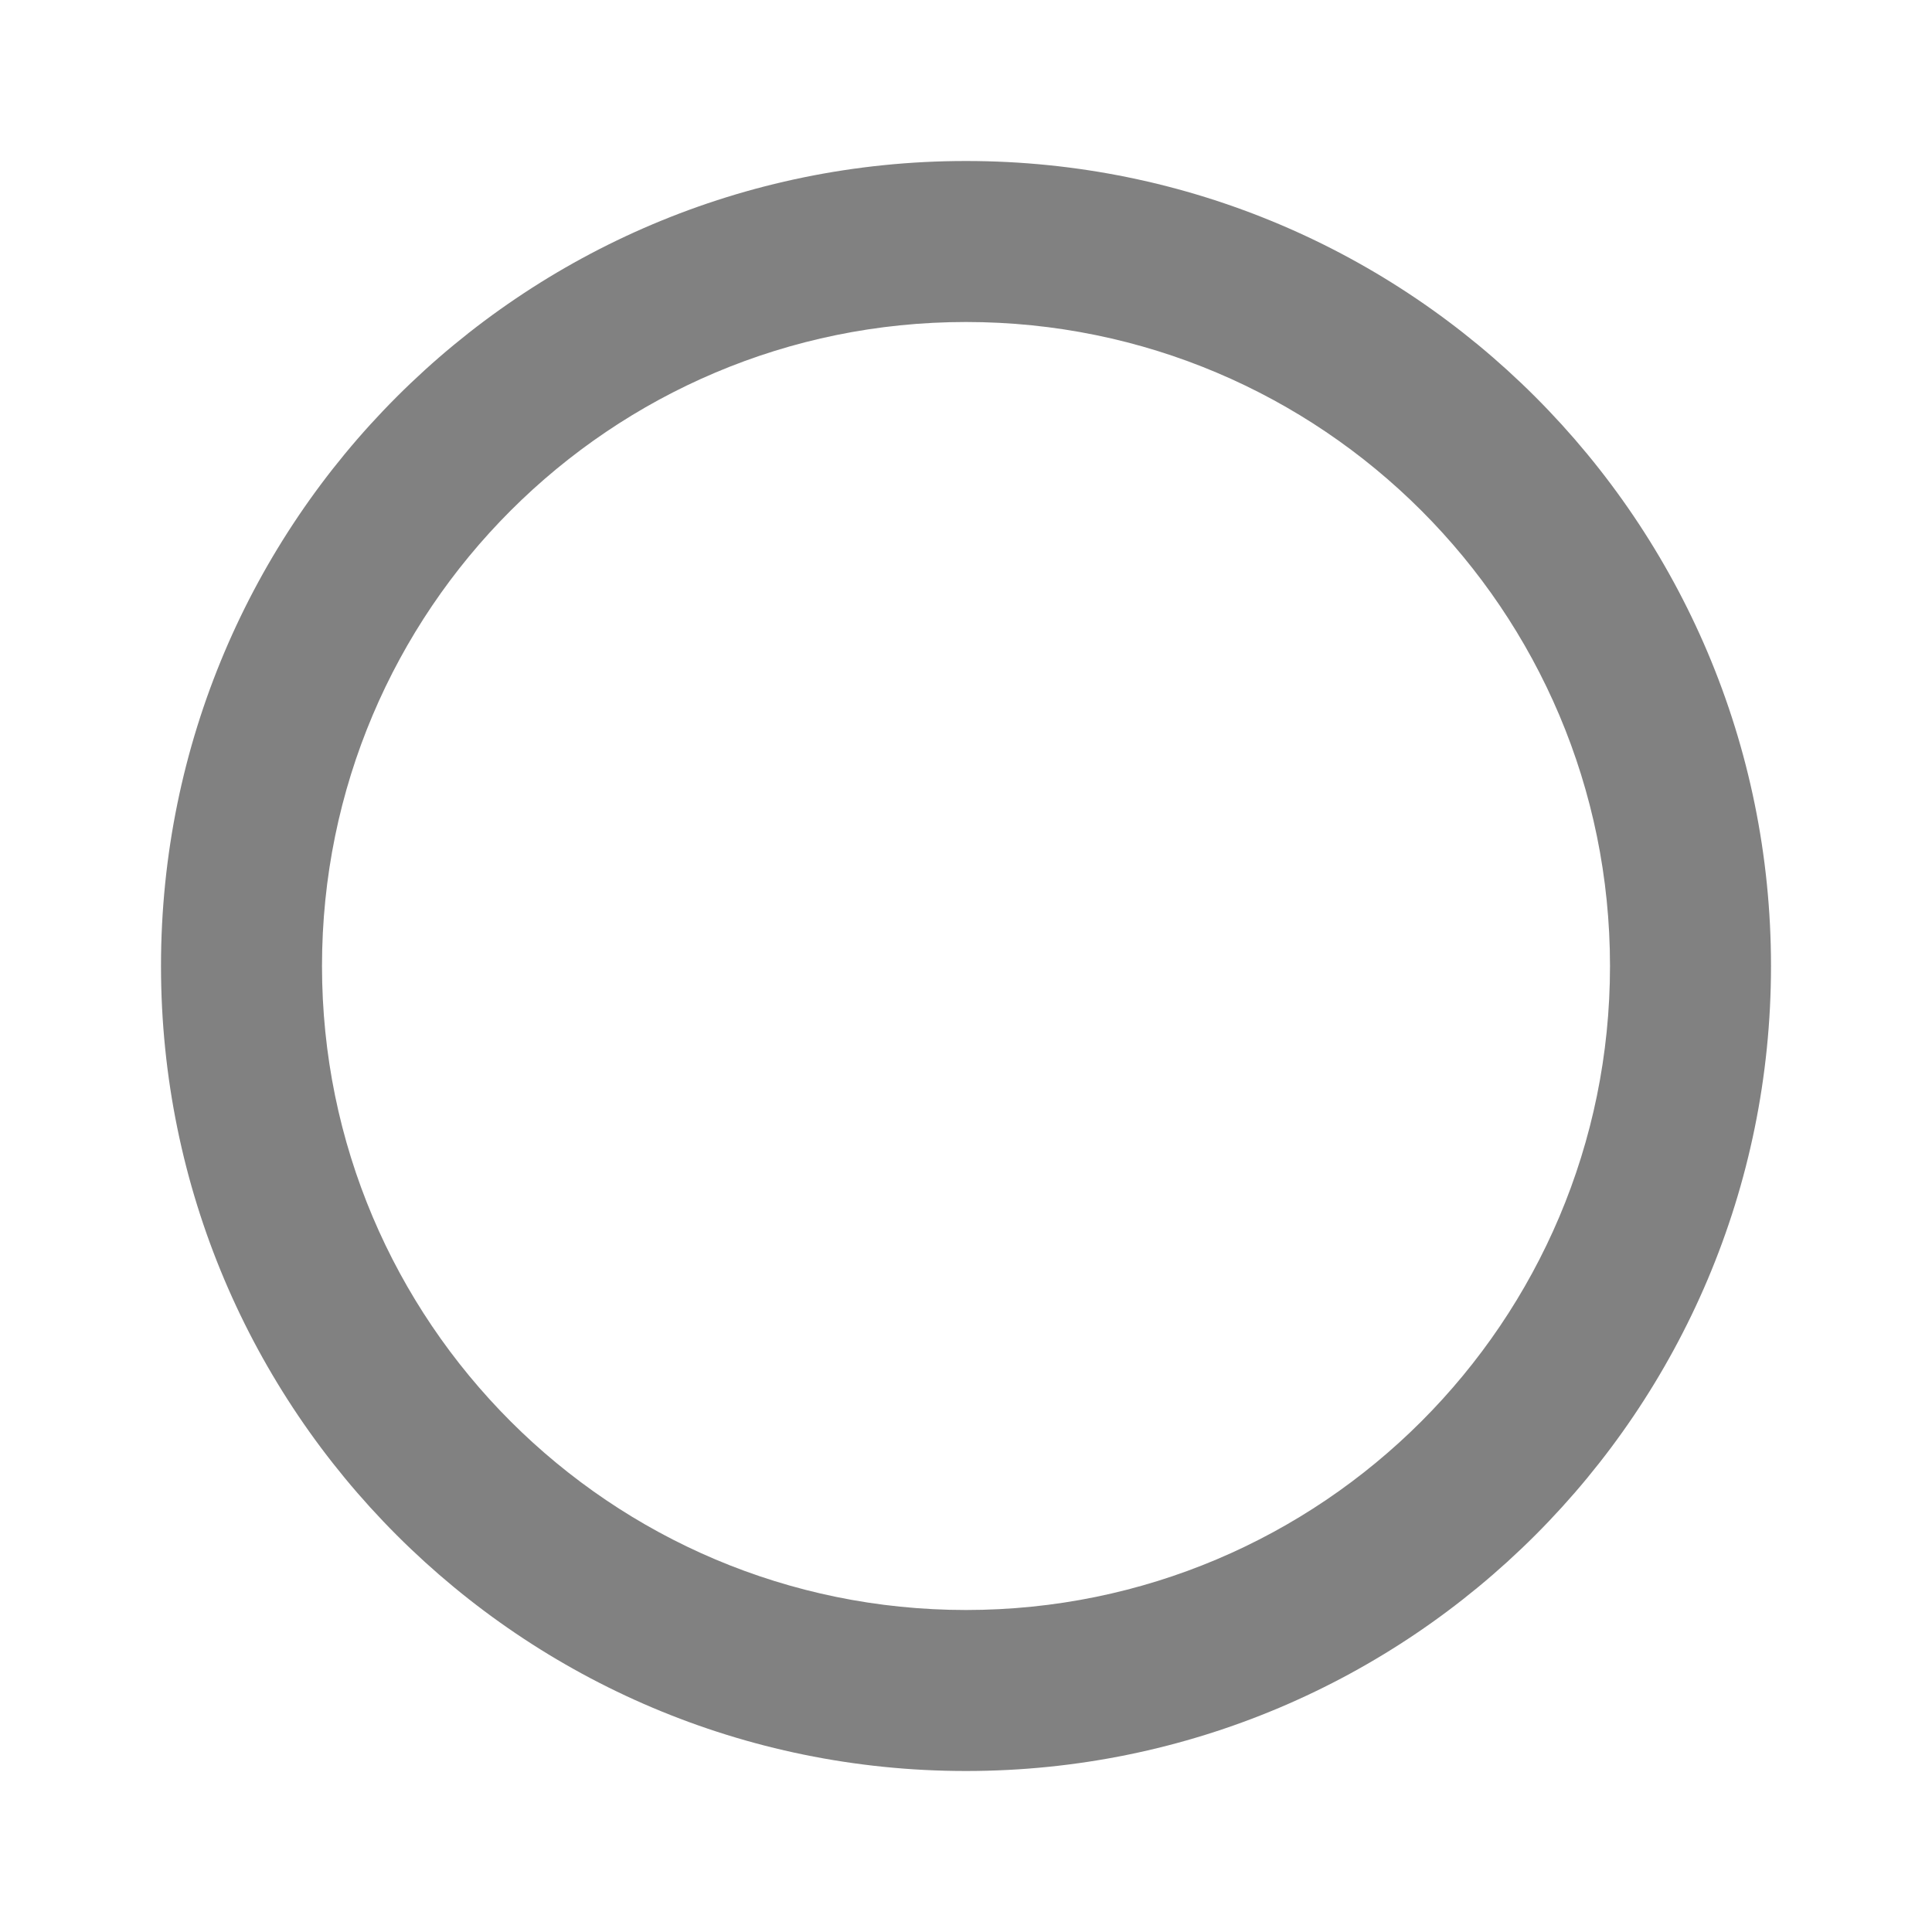
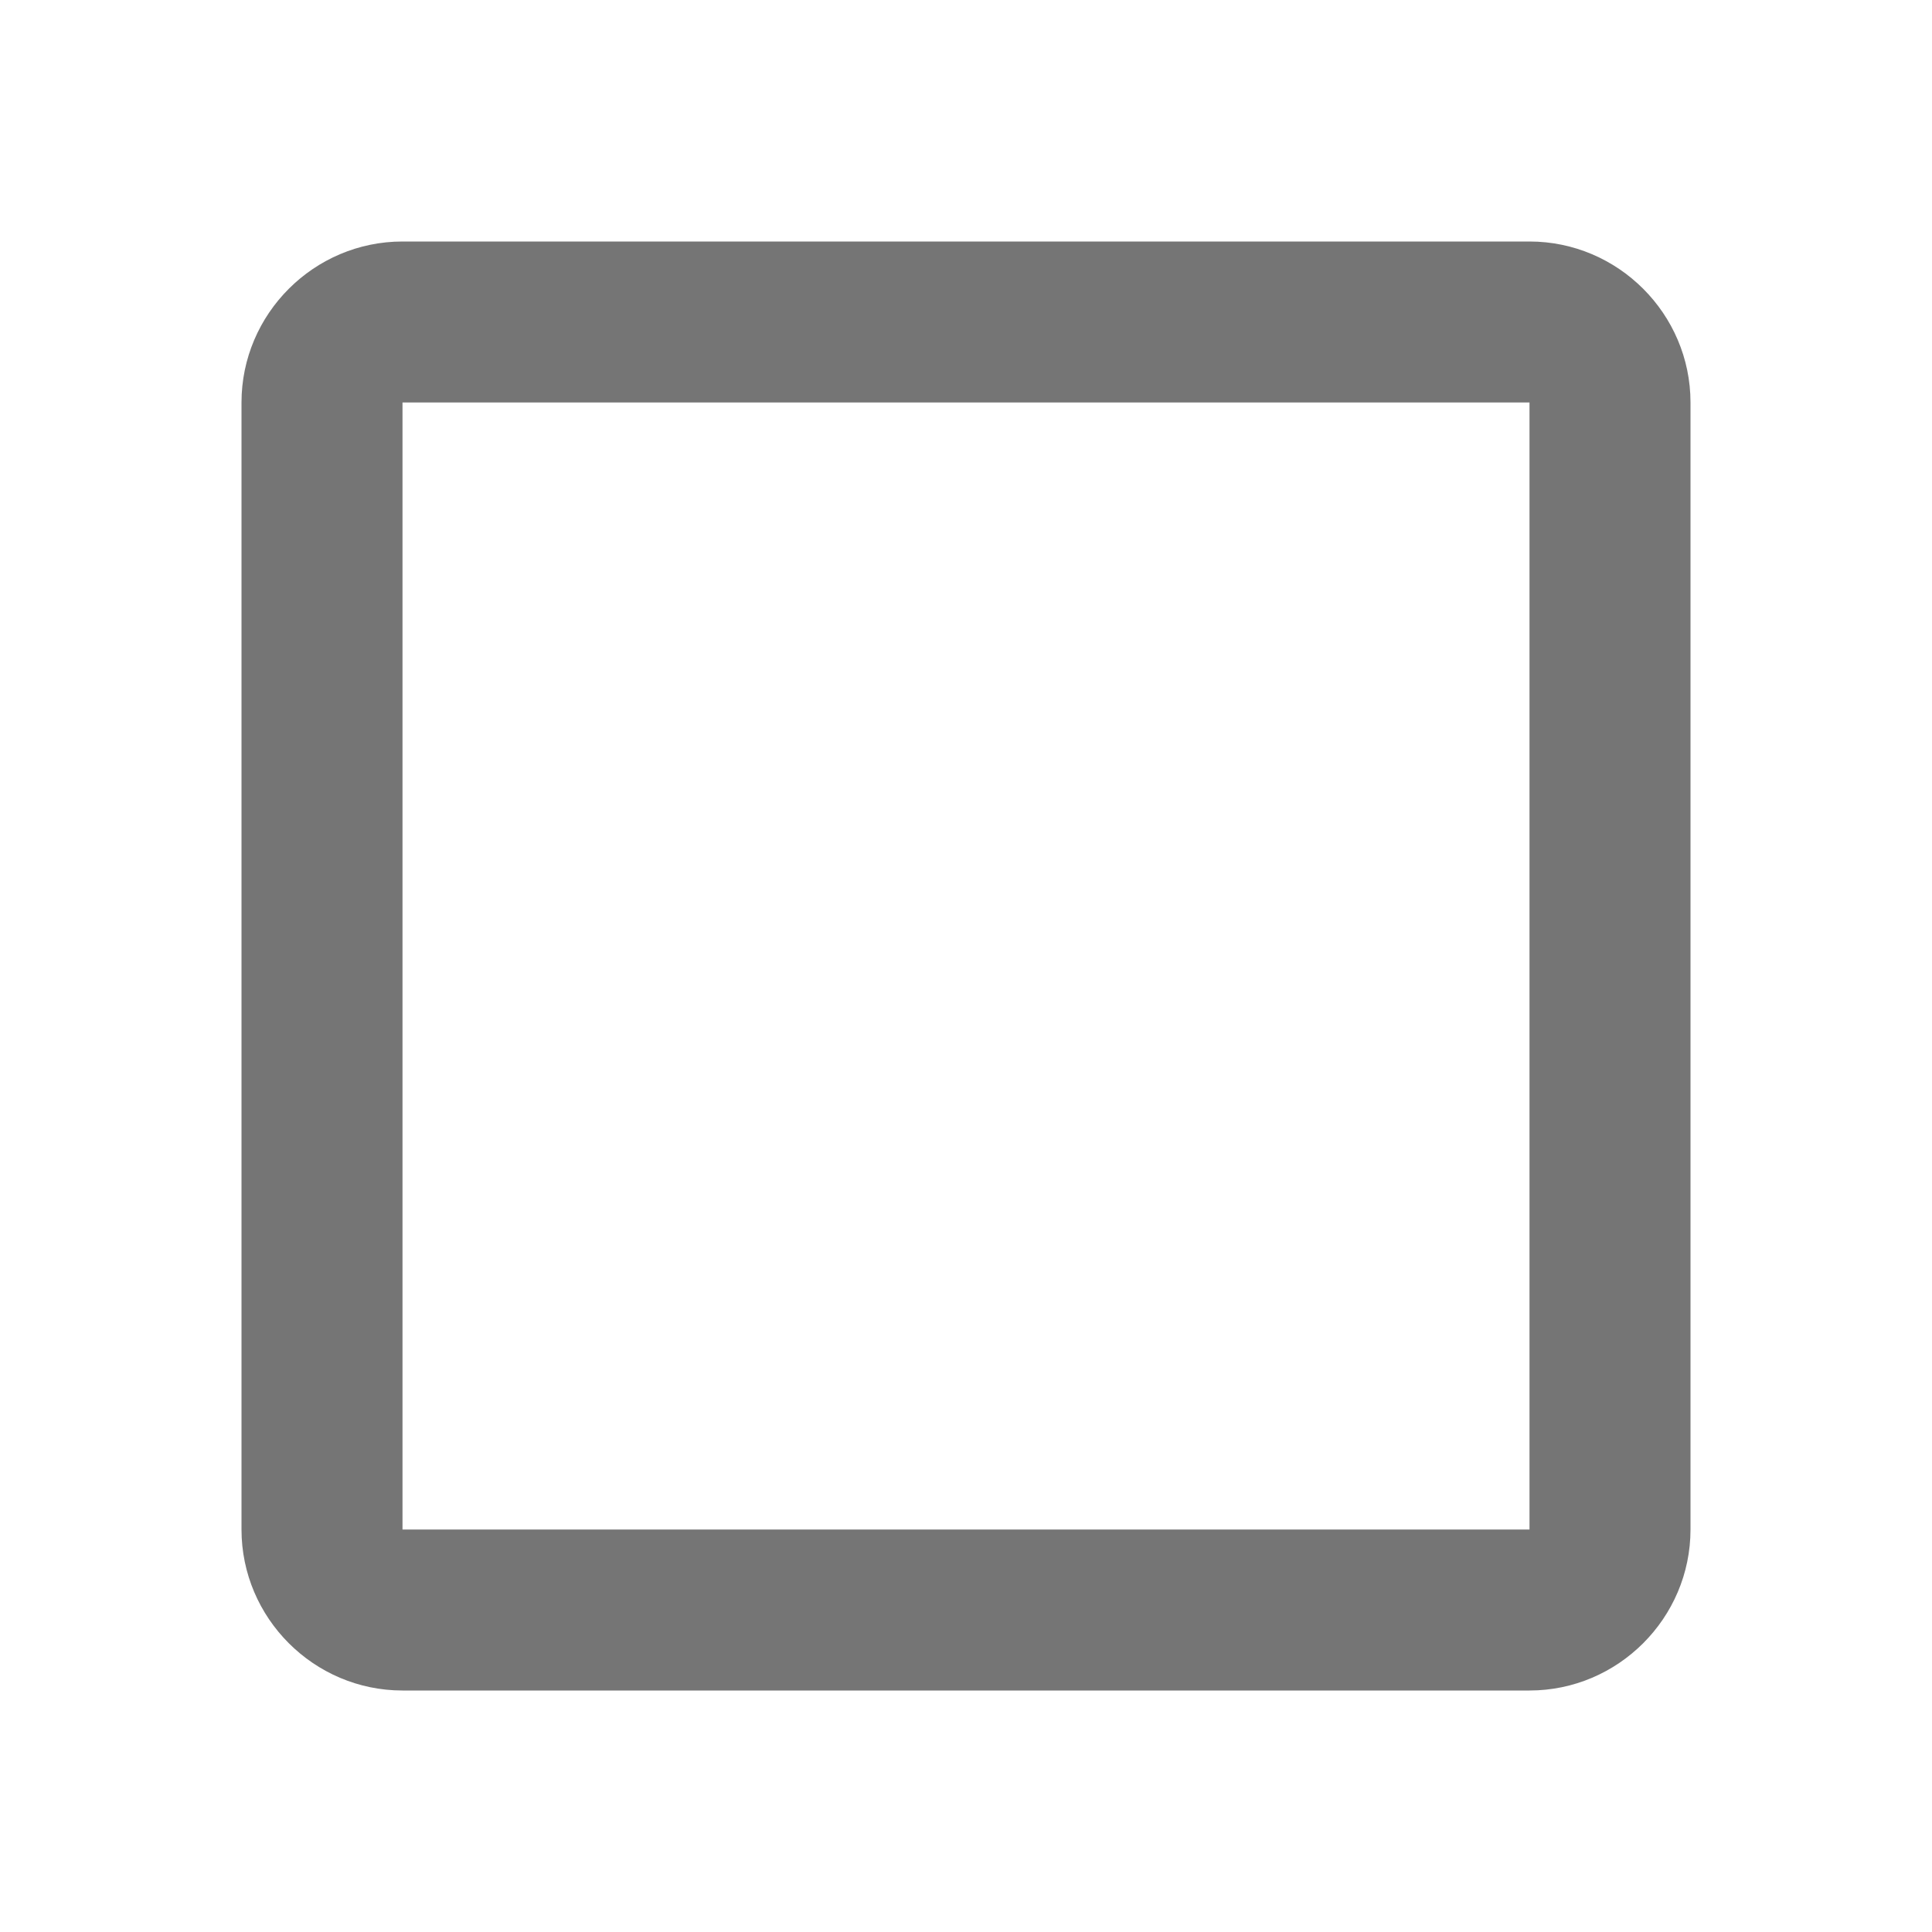
- <svg xmlns="http://www.w3.org/2000/svg" width="24" height="24" fill="#EDECE8" opacity=".7" version="1.1" viewBox="0 0 24 24">
-   <path d="m12 2a10 10 0 0 0-10 10 10 10 0 0 0 10 10 10 10 0 0 0 10-10 10 10 0 0 0-10-10zm0 2a8 8 0 0 1 8 8 8 8 0 0 1-8 8 8 8 0 0 1-8-8 8 8 0 0 1 8-8z" fill="#000" opacity=".7" stroke-linecap="round" stroke-linejoin="round" stroke-width="2.667" />
+ <svg xmlns="http://www.w3.org/2000/svg" width="24" height="24" viewBox="0 0 24 24">
+   <path d="M19 5v14H5V5h14m0-2H5c-1.1 0-2 .9-2 2v14c0 1.1.9 2 2 2h14c1.1 0 2-.9 2-2V5c0-1.1-.9-2-2-2z" fill="#000000" opacity="0.54" />
</svg>
